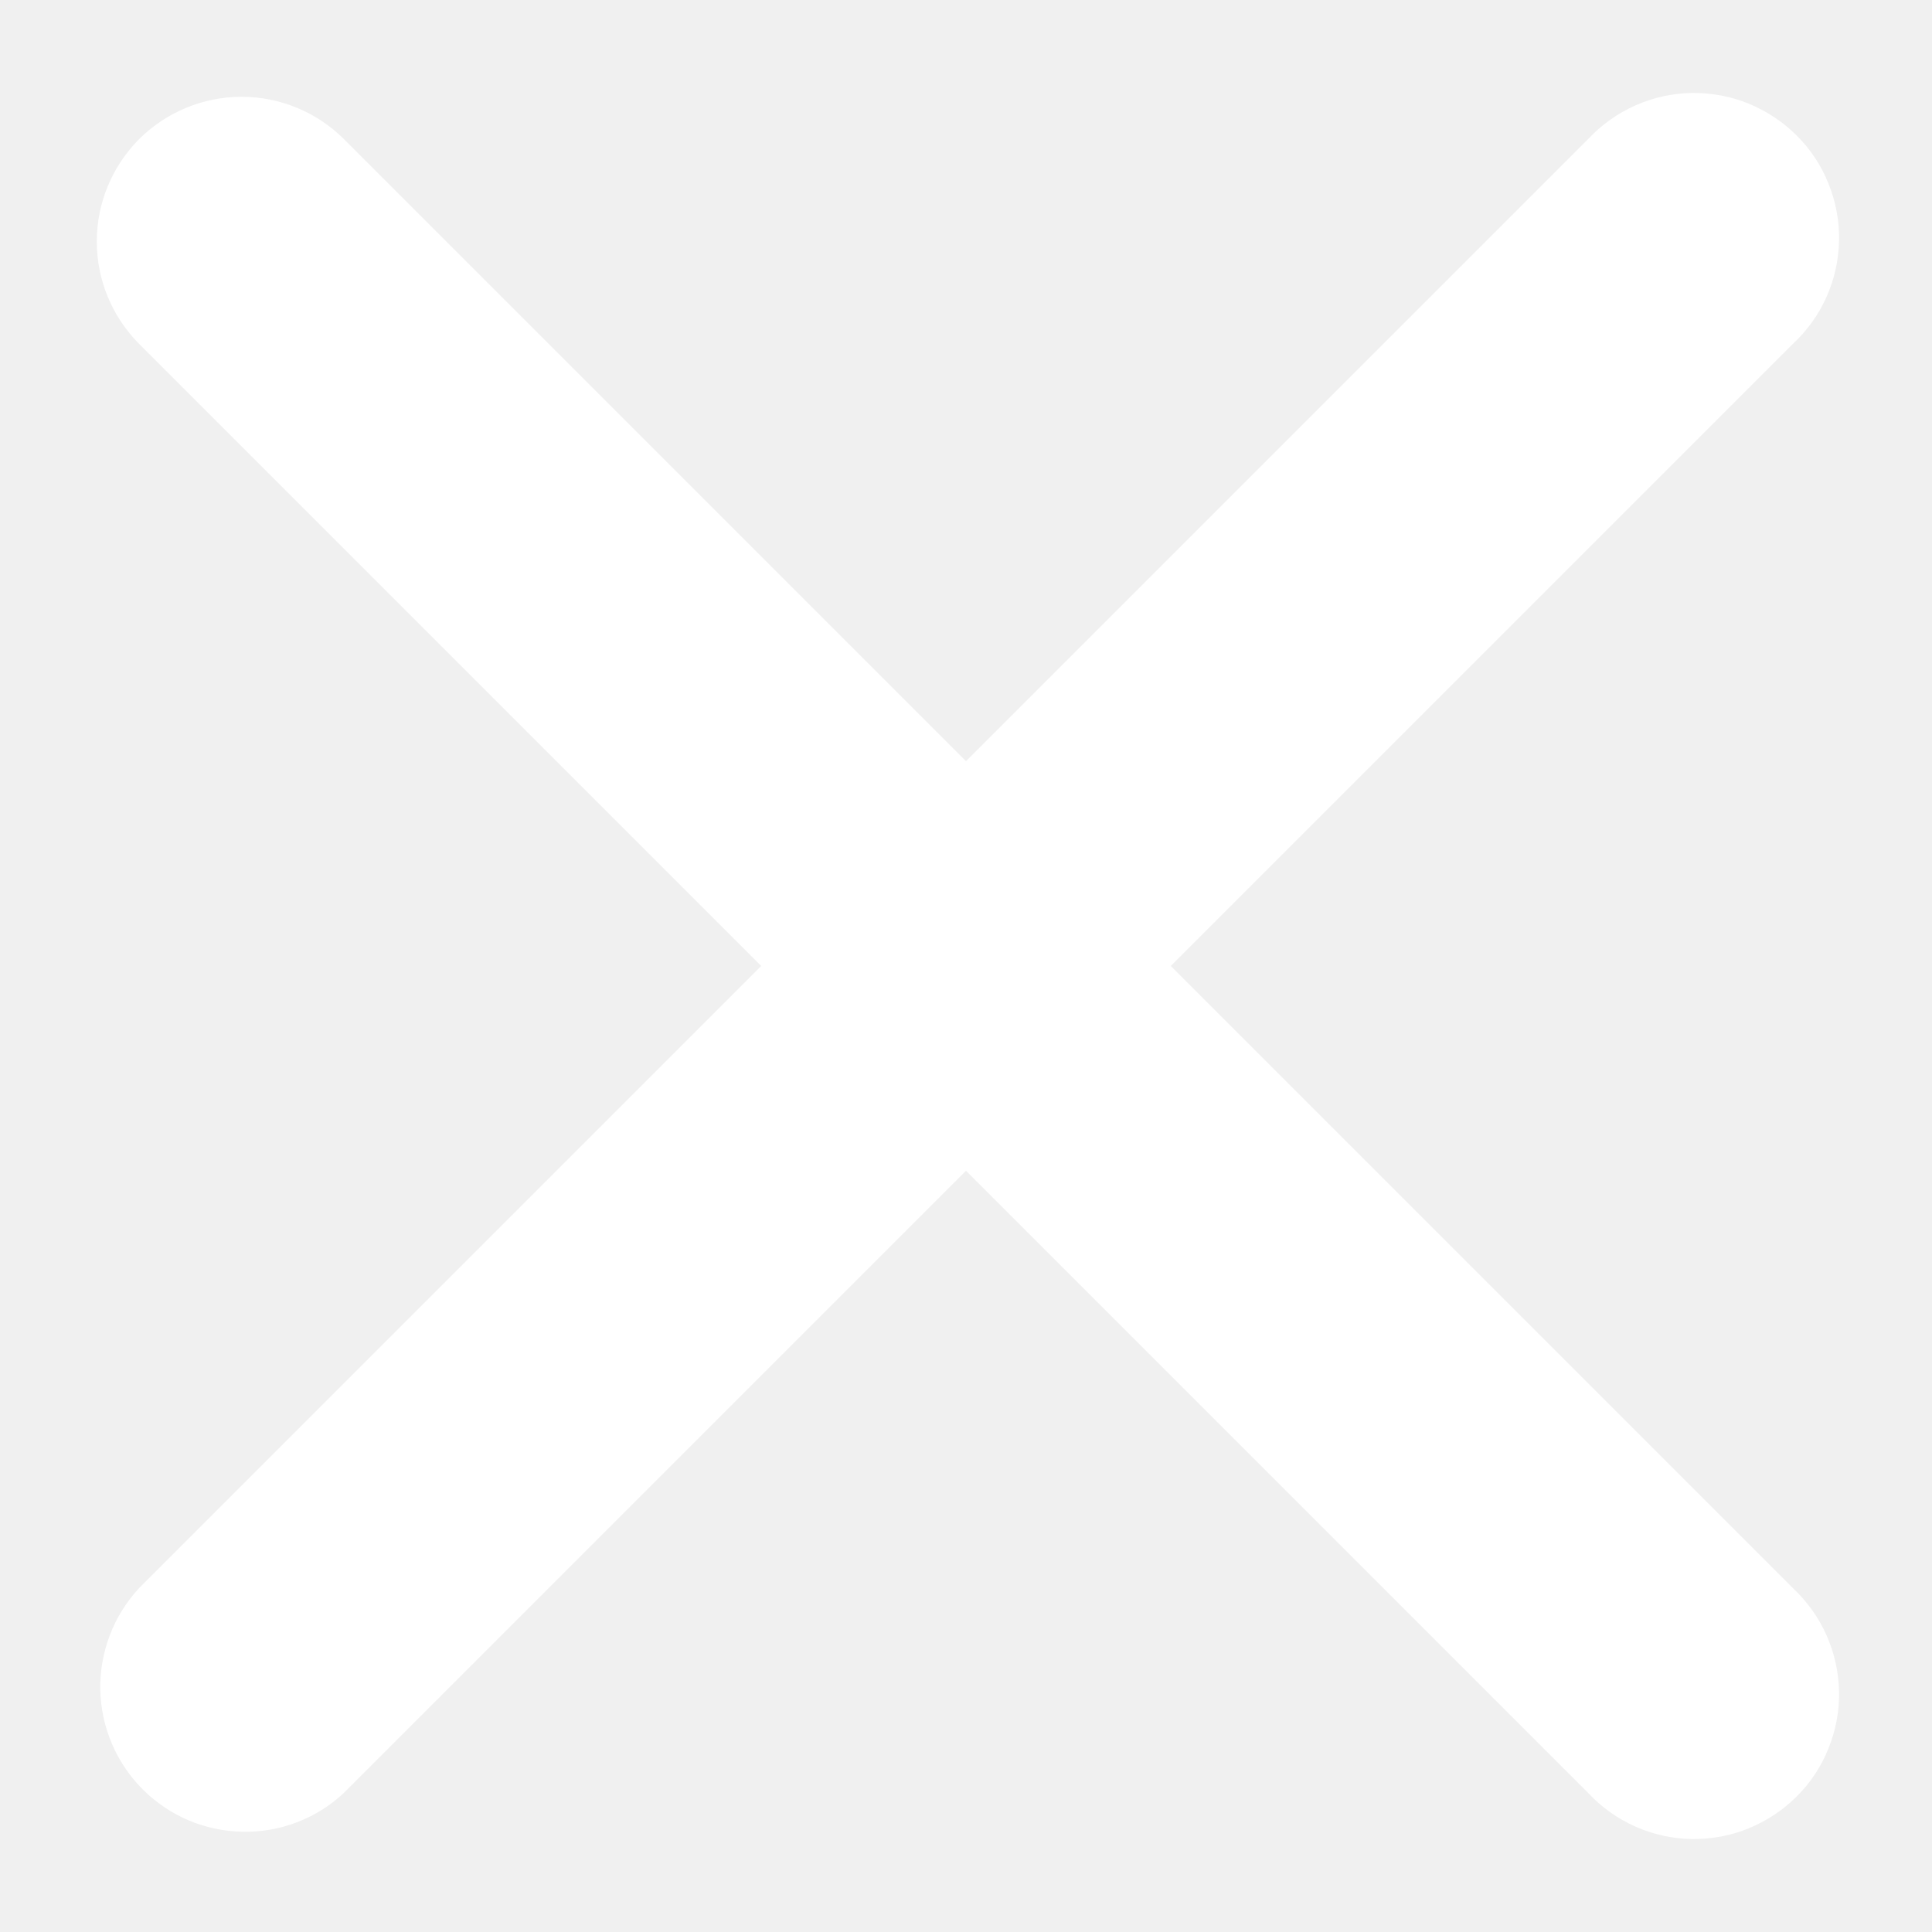
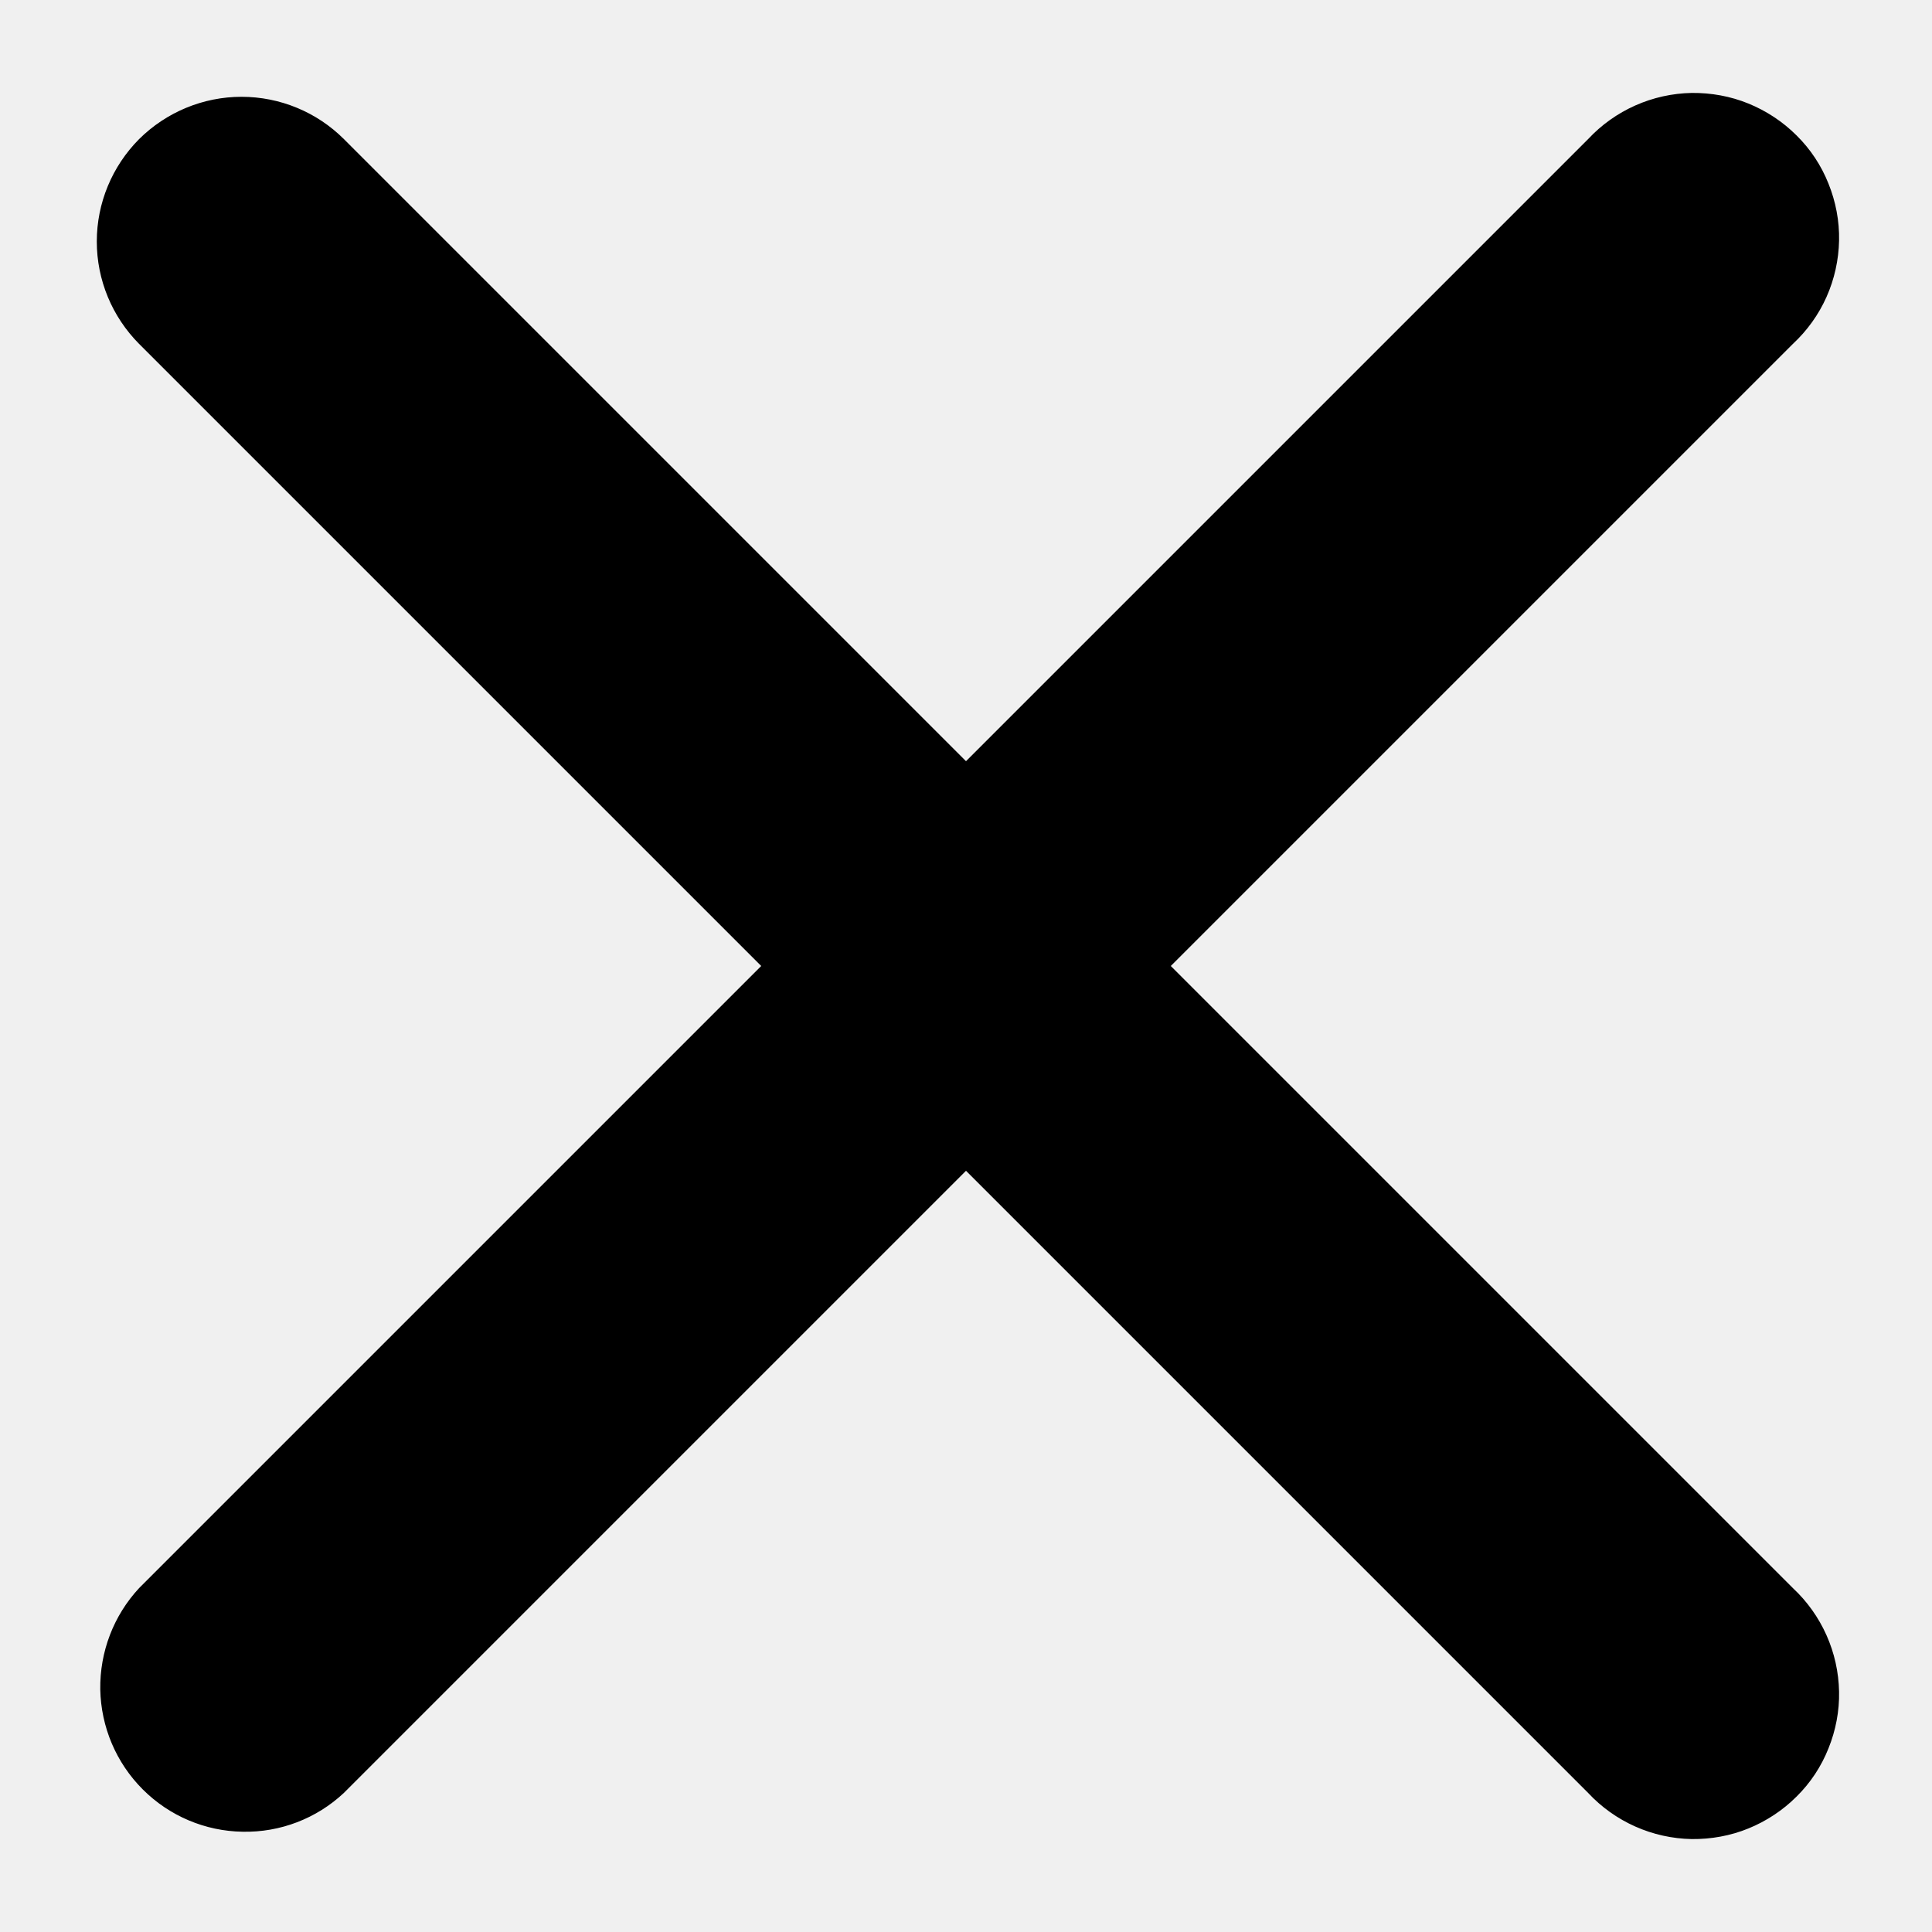
<svg xmlns="http://www.w3.org/2000/svg" width="10" height="10" viewBox="0 0 10 10" fill="none">
-   <path fill-rule="evenodd" clip-rule="evenodd" d="M0.72 0.72C0.861 0.58 1.052 0.501 1.25 0.501C1.449 0.501 1.64 0.58 1.78 0.72L5 3.94L8.22 0.72C8.289 0.646 8.372 0.587 8.464 0.546C8.556 0.505 8.655 0.483 8.756 0.481C8.857 0.48 8.957 0.498 9.05 0.536C9.143 0.574 9.228 0.63 9.299 0.701C9.371 0.772 9.427 0.857 9.464 0.95C9.502 1.044 9.521 1.144 9.519 1.245C9.517 1.345 9.495 1.445 9.454 1.537C9.413 1.629 9.354 1.711 9.28 1.78L6.06 5L9.28 8.22C9.354 8.289 9.413 8.372 9.454 8.464C9.495 8.556 9.517 8.655 9.519 8.756C9.521 8.856 9.502 8.956 9.464 9.05C9.427 9.143 9.371 9.228 9.299 9.299C9.228 9.37 9.143 9.426 9.05 9.464C8.957 9.502 8.857 9.52 8.756 9.519C8.655 9.517 8.556 9.495 8.464 9.454C8.372 9.413 8.289 9.354 8.22 9.28L5 6.06L1.78 9.28C1.638 9.413 1.45 9.485 1.256 9.481C1.061 9.478 0.876 9.399 0.739 9.262C0.601 9.124 0.523 8.939 0.519 8.745C0.516 8.55 0.588 8.362 0.72 8.22L3.94 5L0.72 1.78C0.58 1.639 0.501 1.449 0.501 1.25C0.501 1.051 0.58 0.861 0.72 0.72Z" fill="white" />
+   <path fill-rule="evenodd" clip-rule="evenodd" d="M0.72 0.72C0.861 0.58 1.052 0.501 1.25 0.501C1.449 0.501 1.64 0.58 1.78 0.72L5 3.94L8.22 0.72C8.289 0.646 8.372 0.587 8.464 0.546C8.556 0.505 8.655 0.483 8.756 0.481C8.857 0.48 8.957 0.498 9.05 0.536C9.143 0.574 9.228 0.63 9.299 0.701C9.371 0.772 9.427 0.857 9.464 0.95C9.502 1.044 9.521 1.144 9.519 1.245C9.517 1.345 9.495 1.445 9.454 1.537C9.413 1.629 9.354 1.711 9.28 1.78L6.06 5L9.28 8.22C9.354 8.289 9.413 8.372 9.454 8.464C9.495 8.556 9.517 8.655 9.519 8.756C9.521 8.856 9.502 8.956 9.464 9.05C9.427 9.143 9.371 9.228 9.299 9.299C9.228 9.37 9.143 9.426 9.05 9.464C8.957 9.502 8.857 9.52 8.756 9.519C8.655 9.517 8.556 9.495 8.464 9.454C8.372 9.413 8.289 9.354 8.22 9.28L5 6.06L1.78 9.28C1.638 9.413 1.45 9.485 1.256 9.481C1.061 9.478 0.876 9.399 0.739 9.262C0.601 9.124 0.523 8.939 0.519 8.745C0.516 8.55 0.588 8.362 0.72 8.22L3.94 5L0.72 1.78C0.58 1.639 0.501 1.449 0.501 1.25C0.501 1.051 0.58 0.861 0.72 0.72Z" fill="black" />
</svg>
